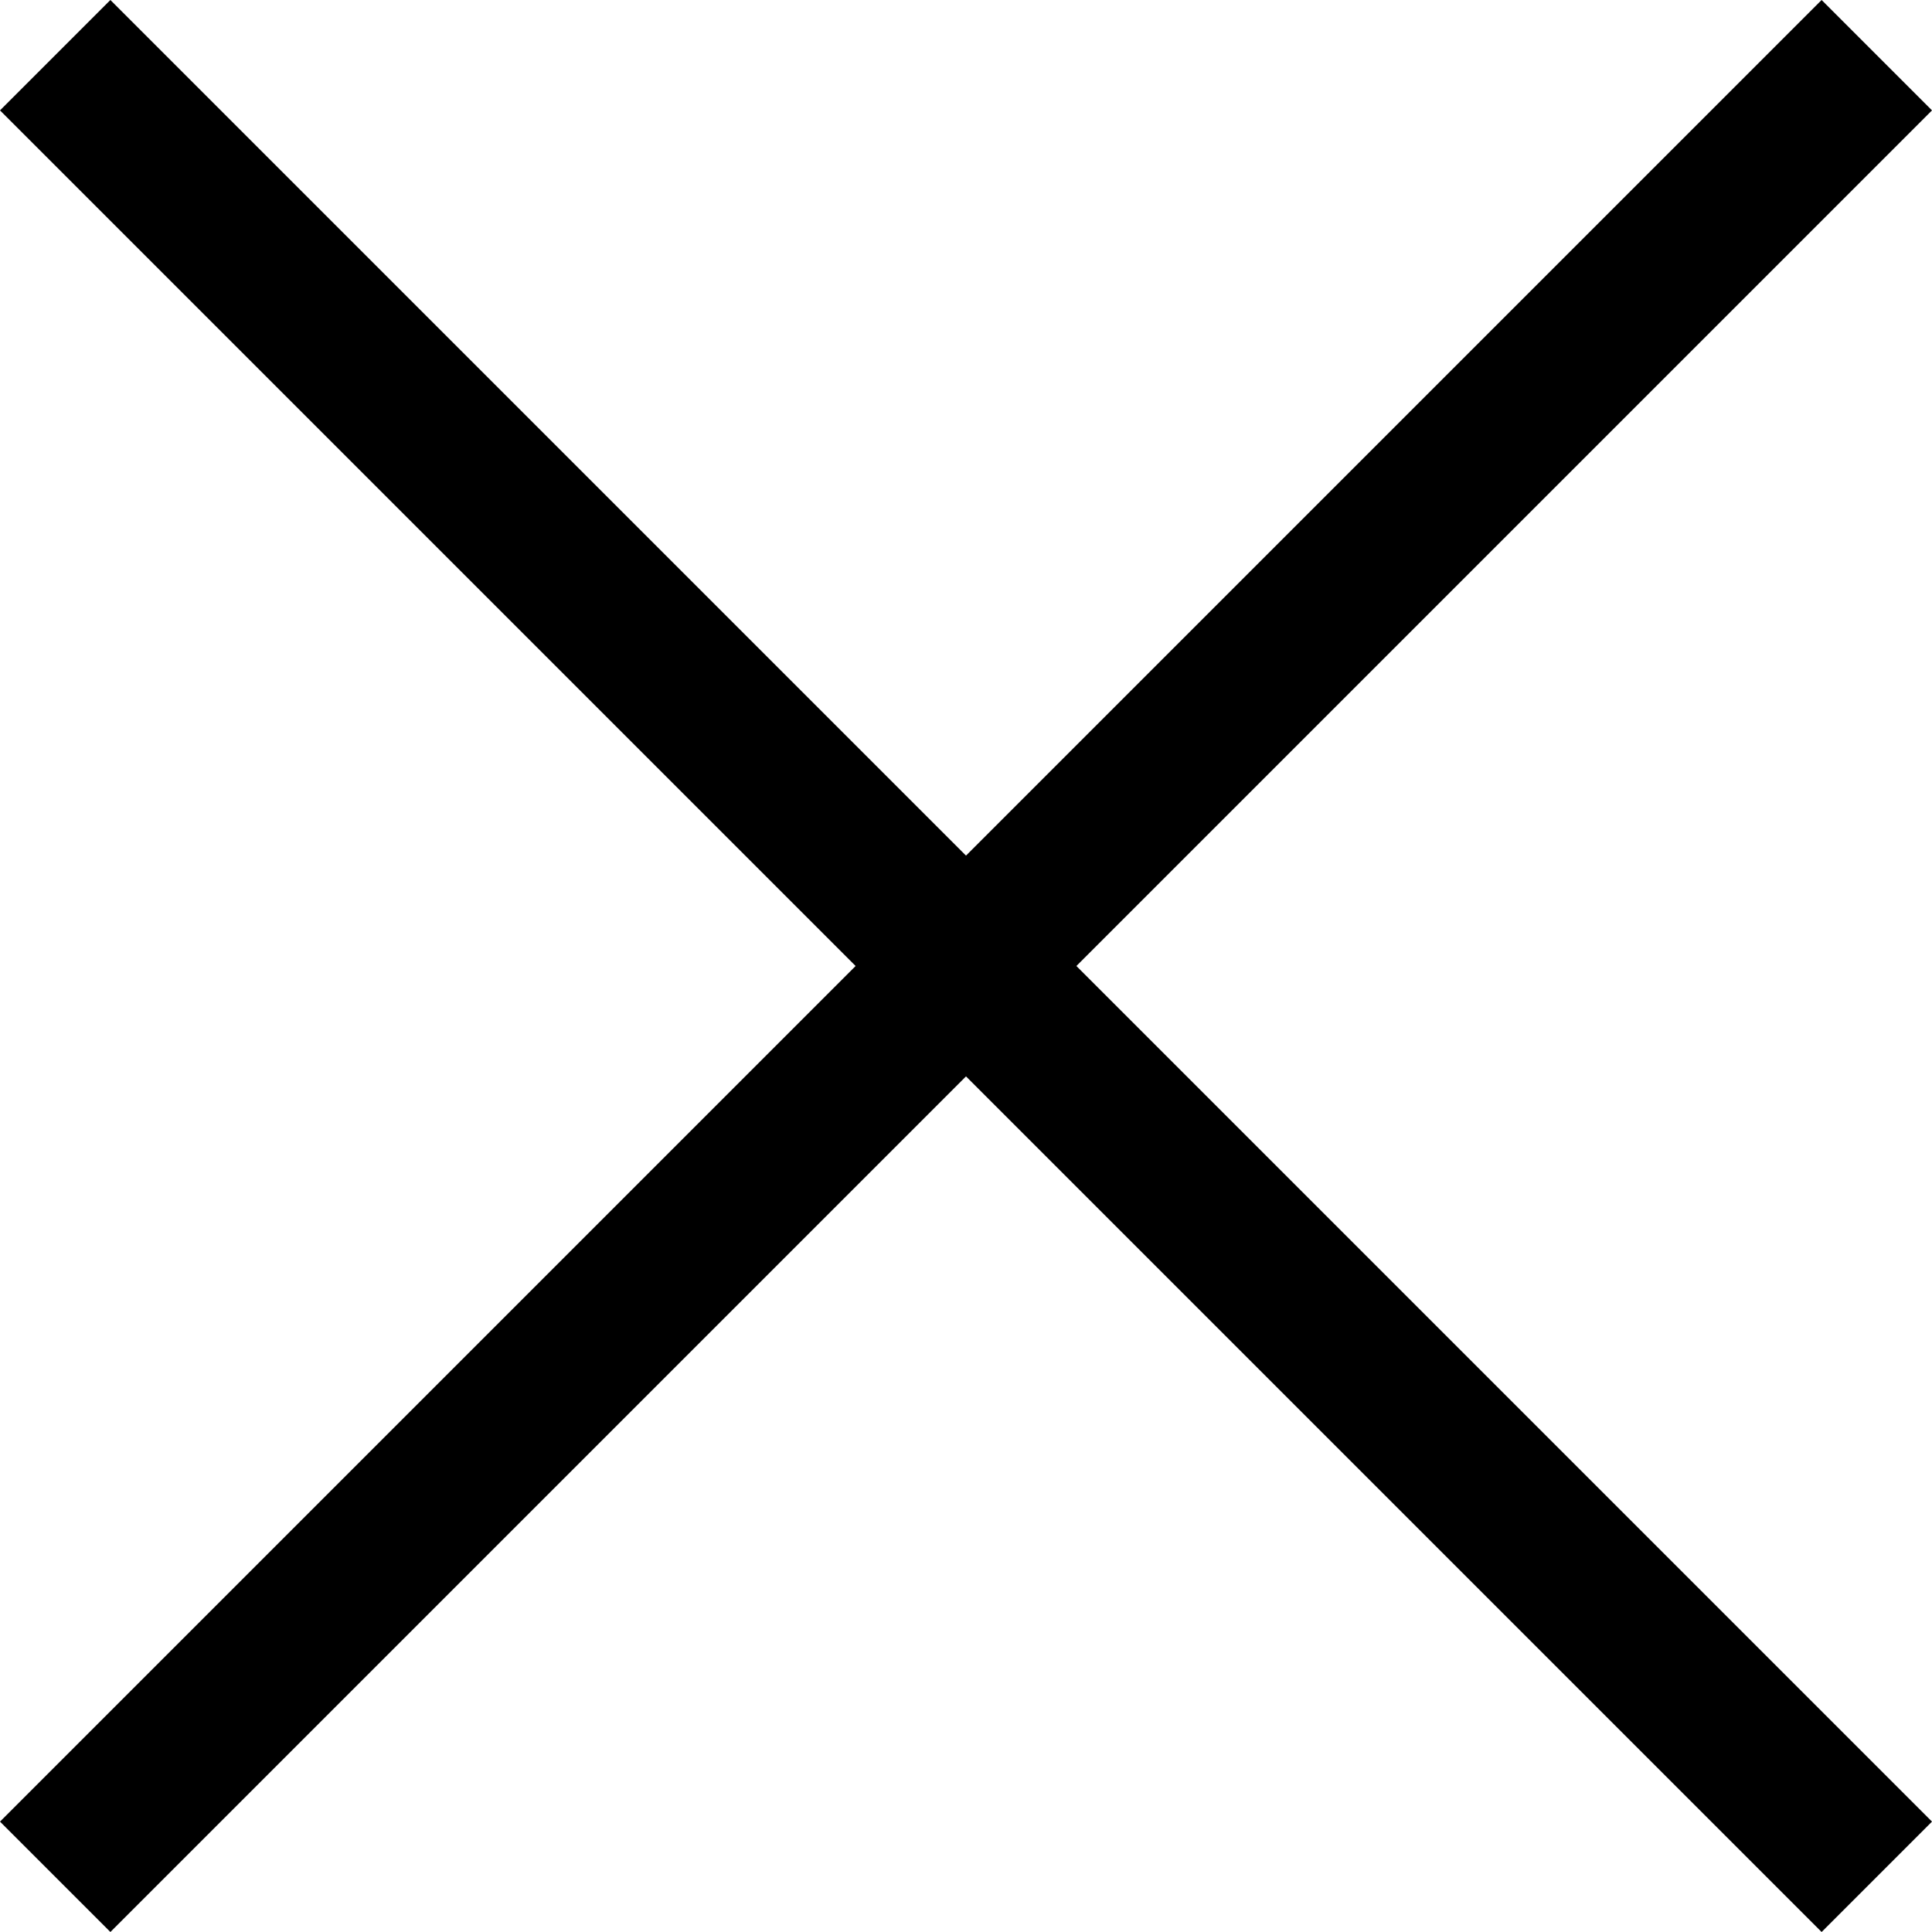
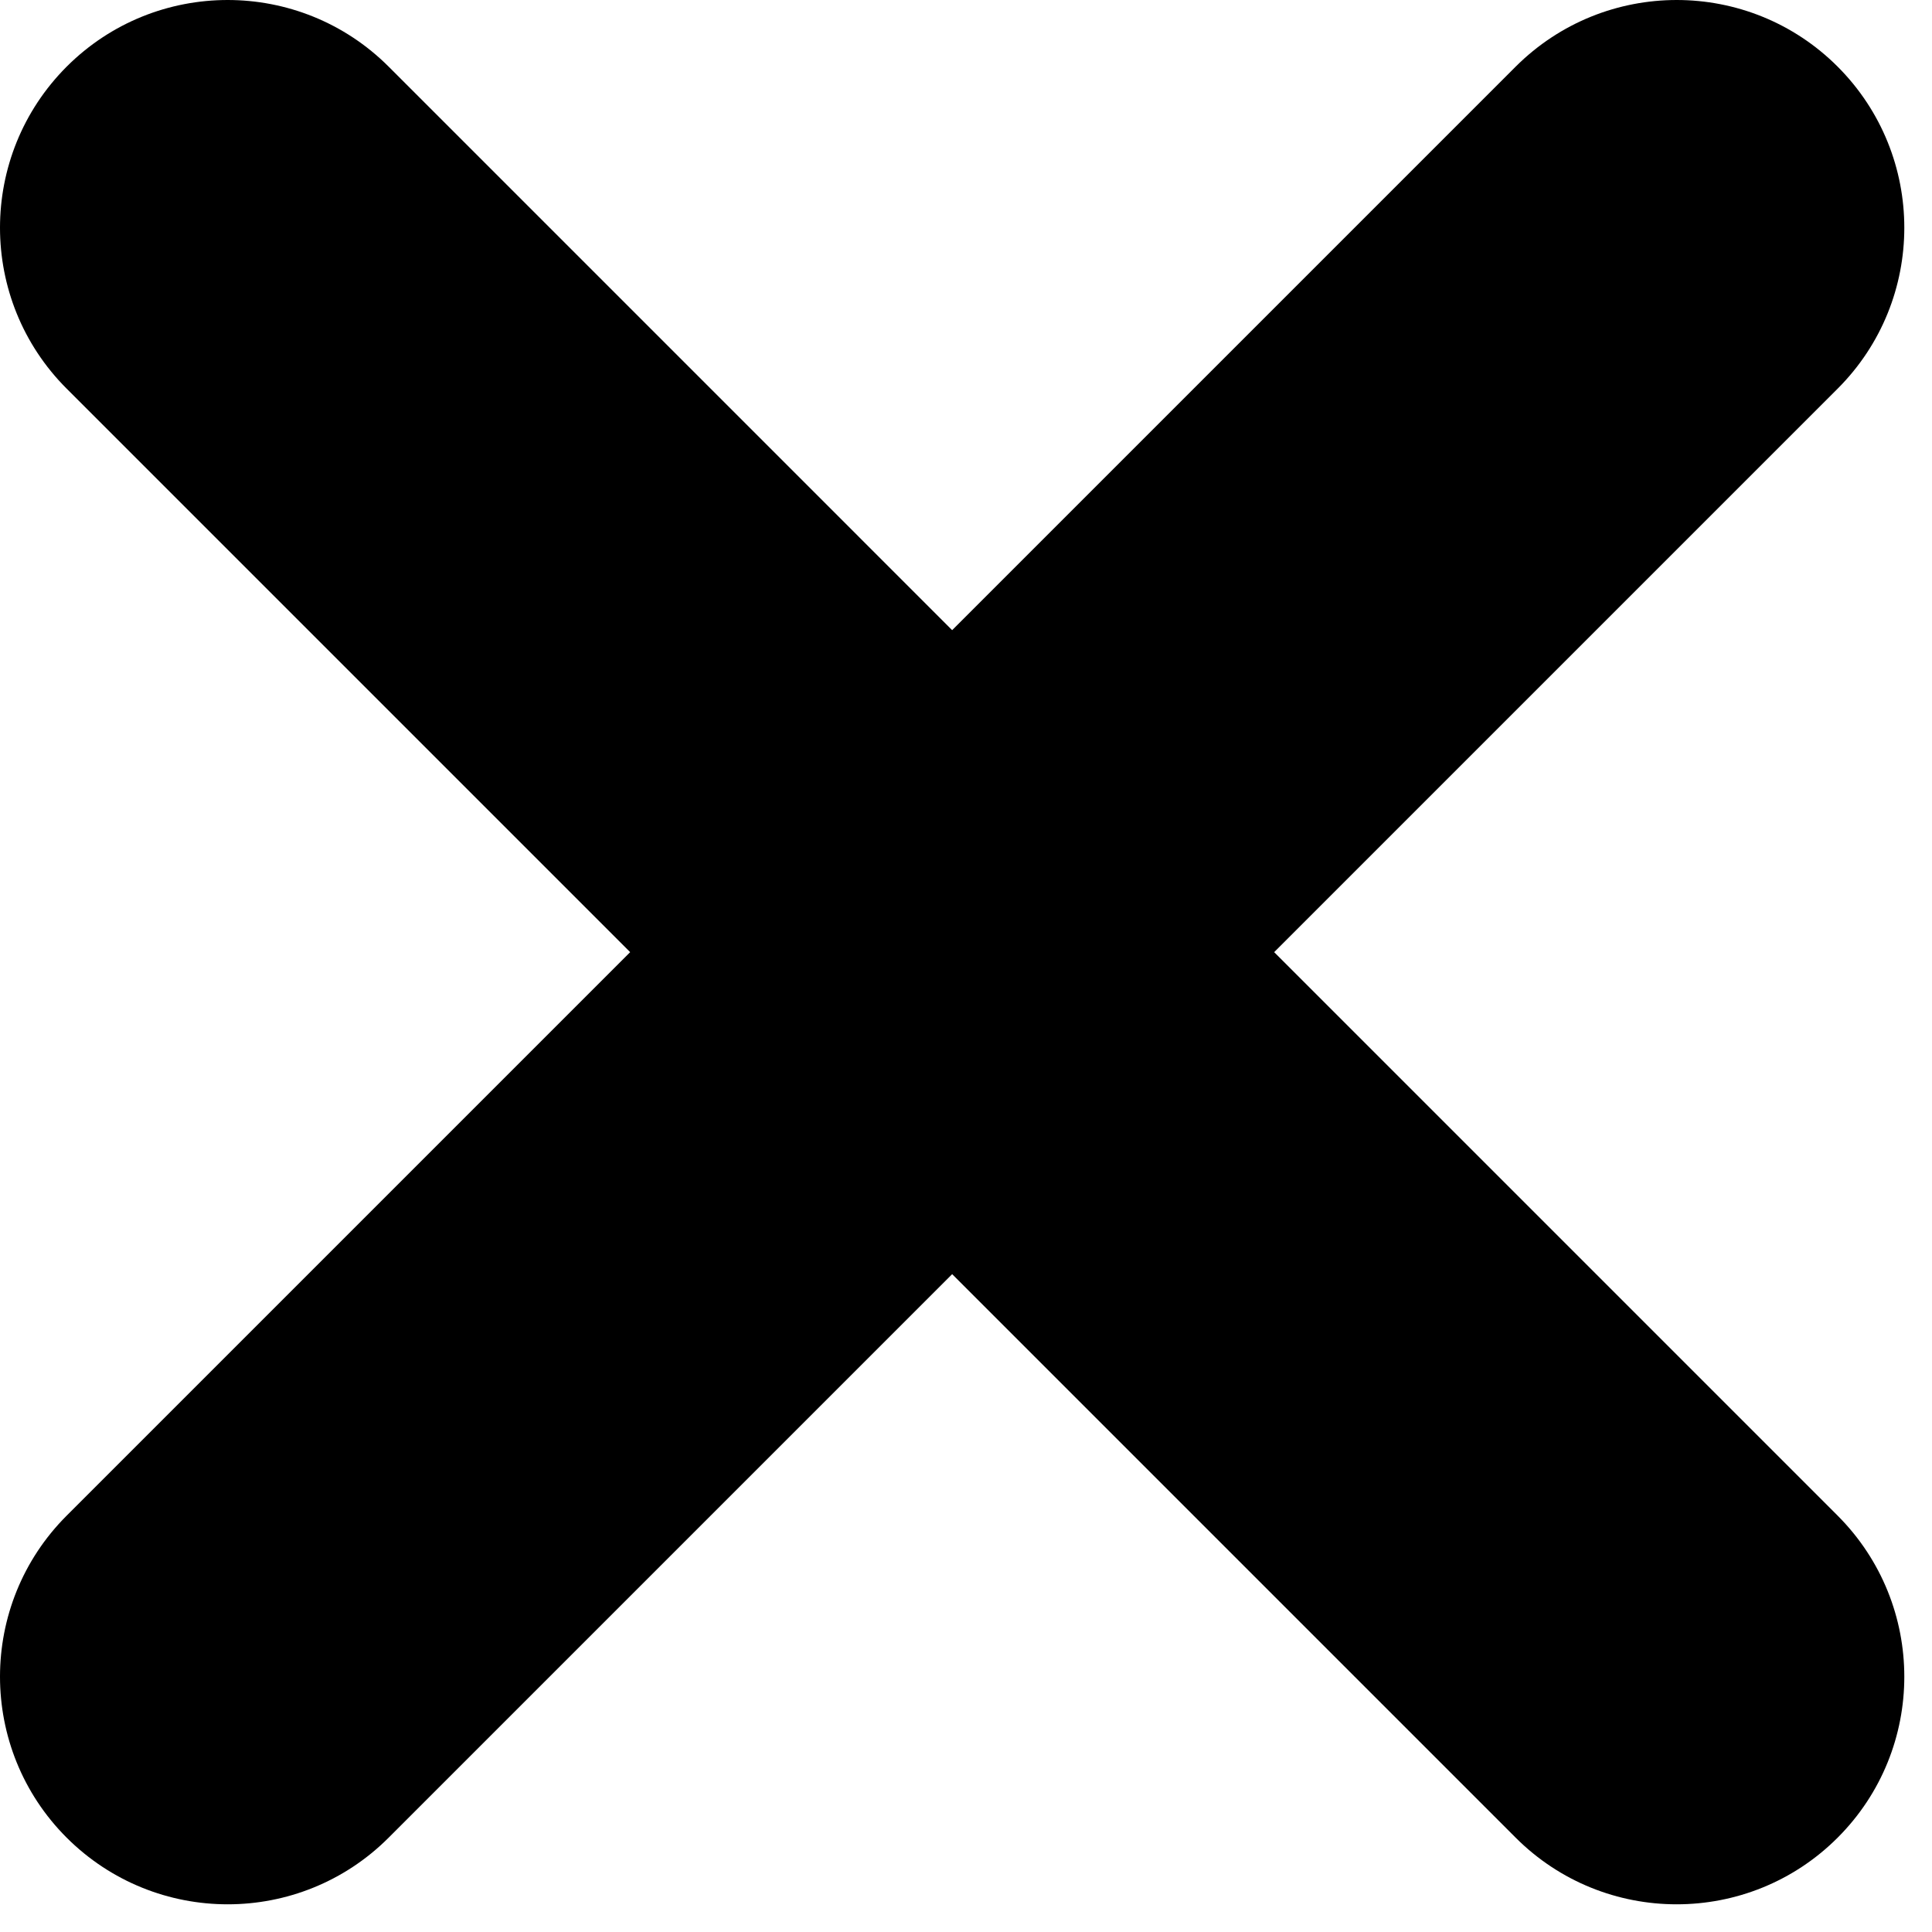
- <svg xmlns="http://www.w3.org/2000/svg" version="1.1" id="Layer_1" x="0px" y="0px" viewBox="0 0 371.23 371.23" style="enable-background:new 0 0 371.23 371.23;" xml:space="preserve">
-   <polygon points="371.23,21.213 350.018,0 185.615,164.402 21.213,0 0,21.213 164.402,185.615 0,350.018 21.213,371.23   185.615,206.828 350.018,371.23 371.23,350.018 206.828,185.615 " />
-   <g>
- </g>
-   <g>
- </g>
-   <g>
- </g>
-   <g>
- </g>
-   <g>
- </g>
-   <g>
- </g>
-   <g>
- </g>
-   <g>
- </g>
-   <g>
- </g>
-   <g>
- </g>
-   <g>
- </g>
-   <g>
- </g>
-   <g>
- </g>
-   <g>
- </g>
-   <g>
- </g>
+ <svg xmlns="http://www.w3.org/2000/svg" width="12" height="12" viewBox="0 0 12 12">
+   <path d="M11.414 2.414C11.966 1.862 11.966 0.967 11.414 0.414C10.862 -0.138 9.967 -0.138 9.414 0.414L5.914 3.914L2.414 0.414C1.862 -0.138 0.966 -0.138 0.414 0.414C-0.138 0.967 -0.138 1.862 0.414 2.414L3.914 5.914L0.414 9.414C-0.138 9.966 -0.138 10.862 0.414 11.414C0.967 11.966 1.862 11.966 2.414 11.414L5.914 7.914L9.414 11.414C9.966 11.966 10.862 11.966 11.414 11.414C11.966 10.862 11.966 9.967 11.414 9.414L7.914 5.914L11.414 2.414Z" />
</svg>
